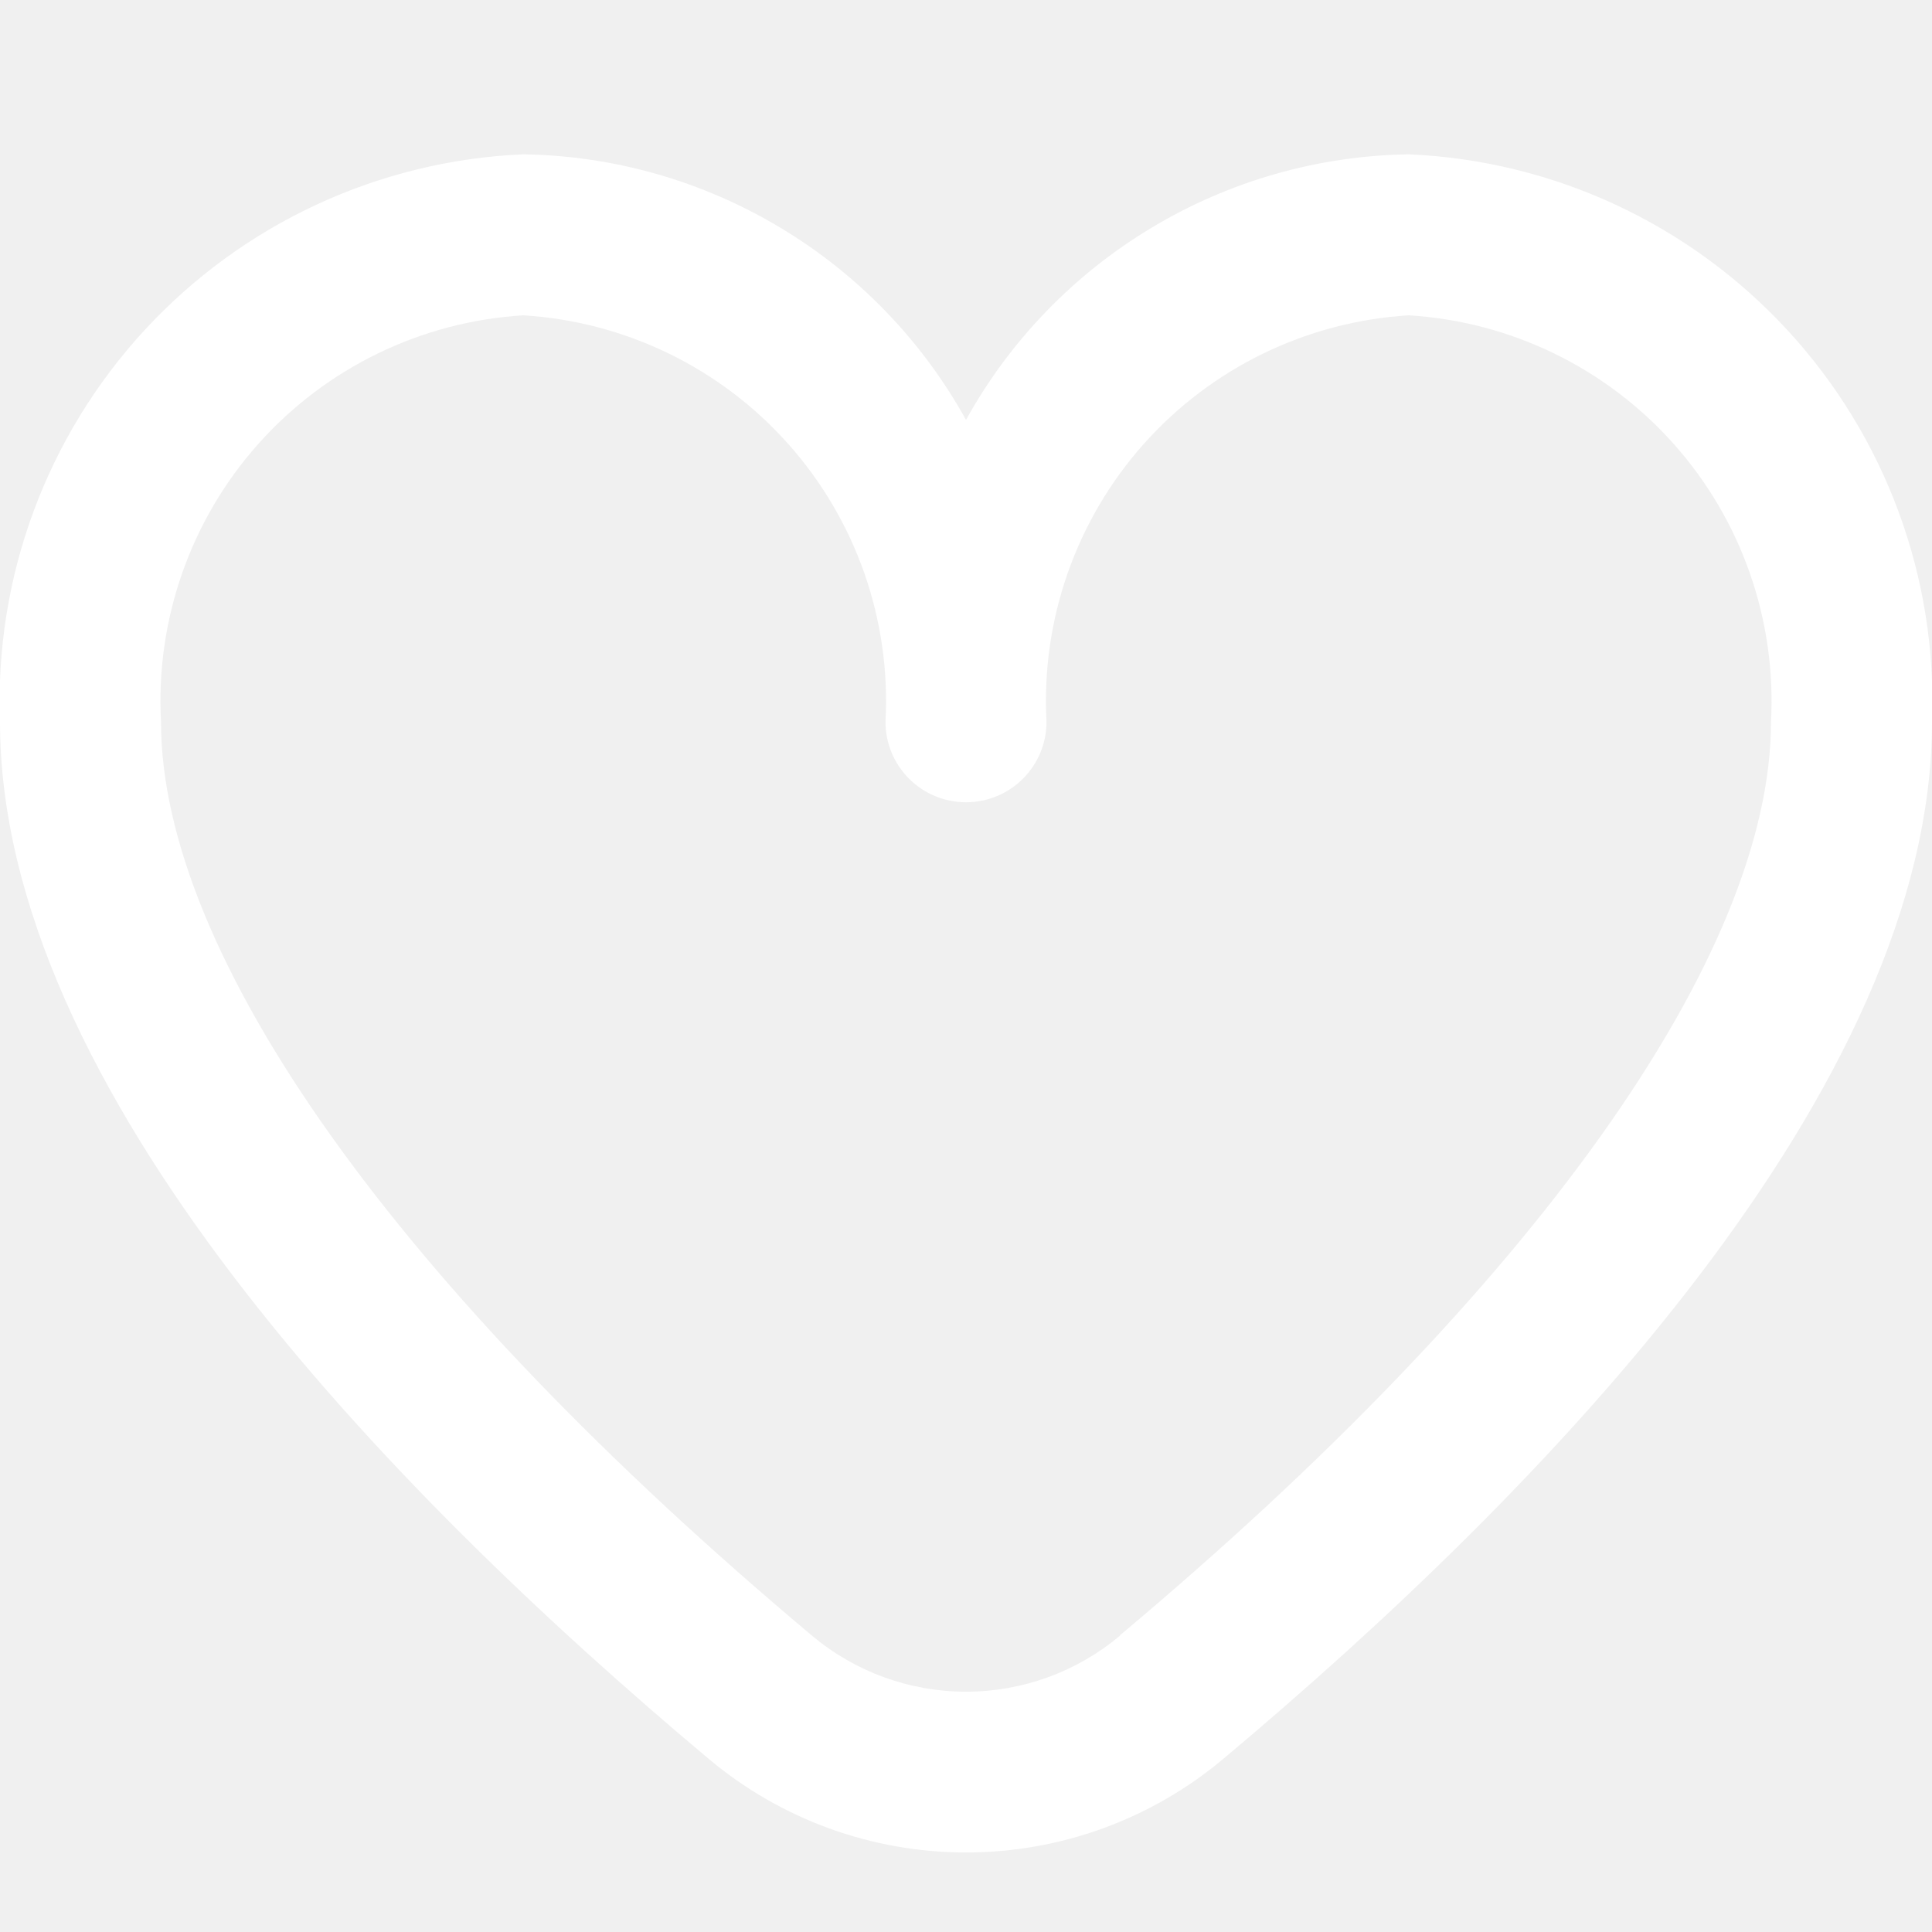
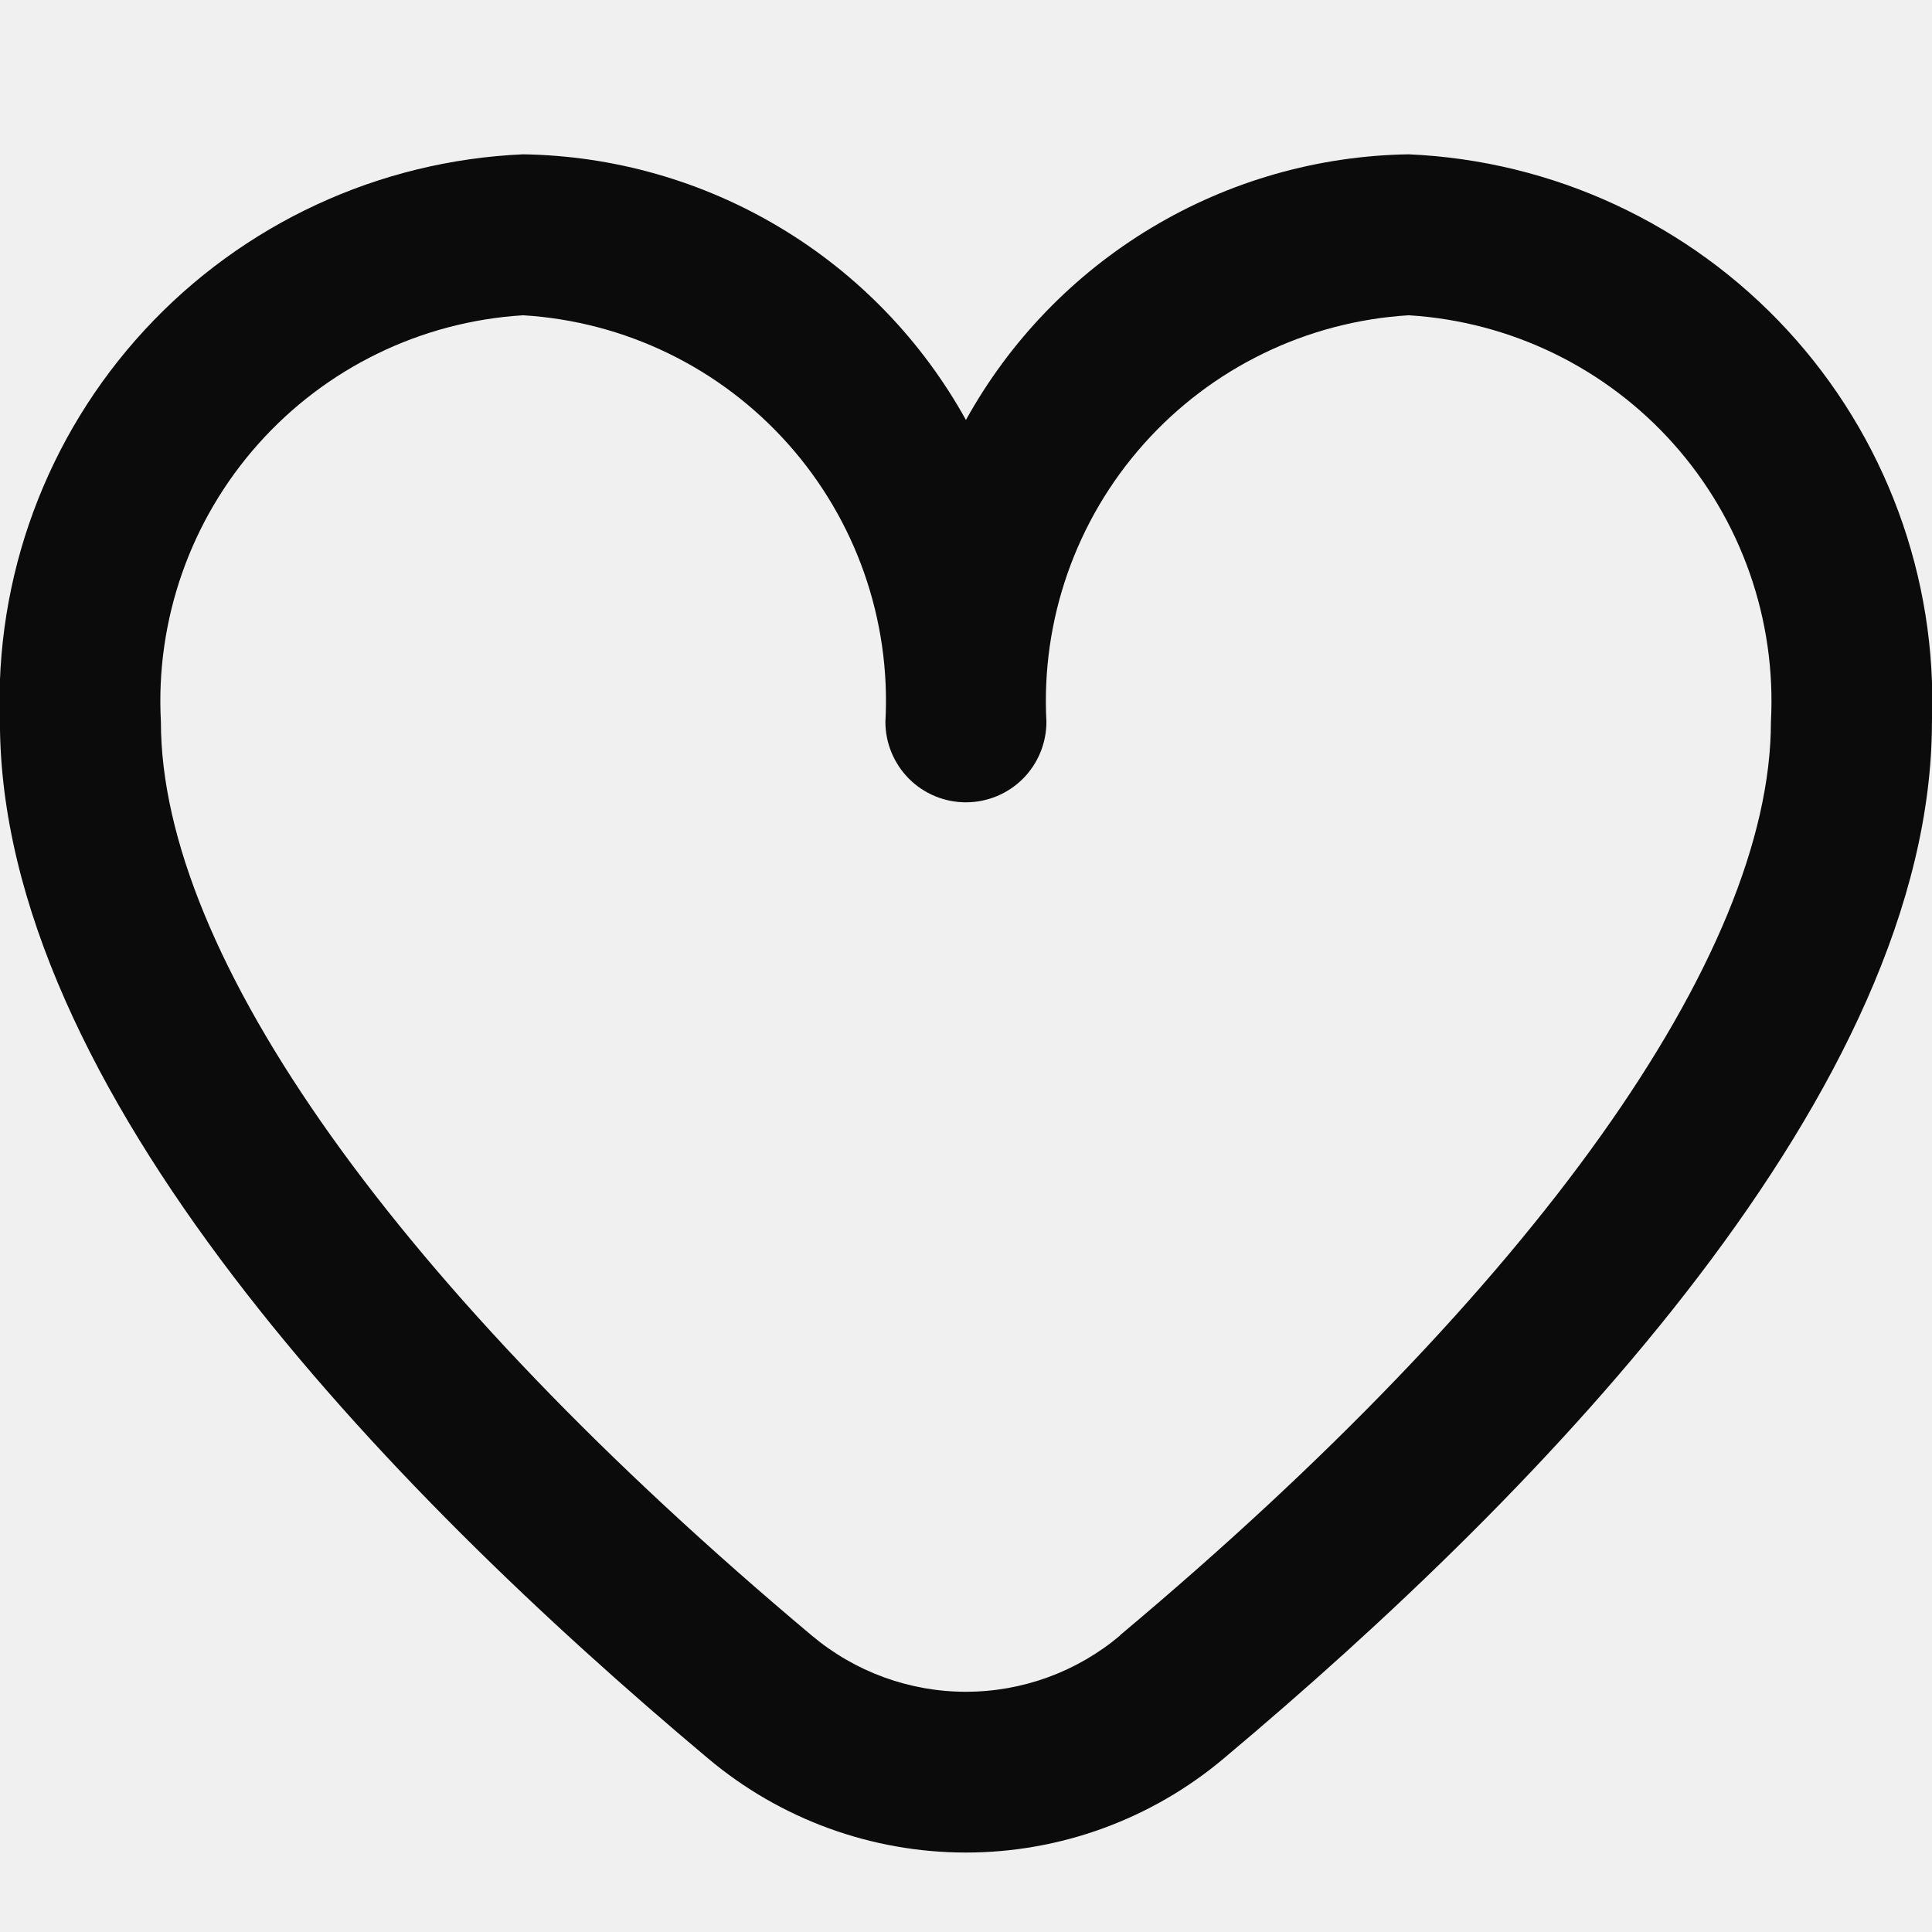
- <svg xmlns="http://www.w3.org/2000/svg" width="24" height="24" viewBox="0 0 24 24" fill="none">
-   <g clip-path="url(#clip0_1295_508)">
-     <path d="M17.5 1.917C16.374 1.934 15.272 2.248 14.307 2.828C13.341 3.407 12.545 4.231 12 5.216C11.455 4.231 10.659 3.407 9.693 2.828C8.727 2.248 7.626 1.934 6.5 1.917C4.705 1.994 3.014 2.78 1.796 4.101C0.578 5.422 -0.068 7.171 -4.17093e-05 8.966C-4.17093e-05 13.514 4.786 18.48 8.8 21.846C9.696 22.6 10.829 23.012 12 23.012C13.171 23.012 14.304 22.6 15.2 21.846C19.214 18.48 24 13.514 24 8.966C24.068 7.171 23.422 5.422 22.204 4.101C20.986 2.78 19.295 1.994 17.5 1.917ZM13.915 20.317C13.379 20.768 12.701 21.015 12 21.015C11.299 21.015 10.621 20.768 10.085 20.317C4.947 16.006 2 11.87 2 8.966C1.932 7.701 2.366 6.46 3.209 5.514C4.052 4.568 5.235 3.994 6.5 3.917C7.765 3.994 8.948 4.568 9.791 5.514C10.634 6.46 11.068 7.701 11 8.966C11 9.232 11.105 9.486 11.293 9.674C11.48 9.861 11.735 9.966 12 9.966C12.265 9.966 12.52 9.861 12.707 9.674C12.895 9.486 13 9.232 13 8.966C12.932 7.701 13.366 6.46 14.209 5.514C15.052 4.568 16.235 3.994 17.5 3.917C18.765 3.994 19.948 4.568 20.791 5.514C21.634 6.46 22.068 7.701 22 8.966C22 11.87 19.053 16.006 13.915 20.312V20.317Z" fill="#fff" />
+ <svg xmlns="http://www.w3.org/2000/svg" width="32" height="32" viewBox="0 0 32 32" fill="none">
+   <g clip-path="url(#clip0_4061_3718)">
+     <path d="M23.332 2.556C21.831 2.579 20.362 2.998 19.074 3.771C17.787 4.543 16.726 5.642 15.999 6.956C15.271 5.642 14.211 4.543 12.923 3.771C11.635 2.998 10.167 2.579 8.665 2.556C6.272 2.66 4.017 3.707 2.393 5.468C0.769 7.229 -0.092 9.562 -0.001 11.956C-0.001 18.018 6.38 24.64 11.732 29.129C12.927 30.133 14.438 30.684 15.999 30.684C17.559 30.684 19.07 30.133 20.265 29.129C25.617 24.64 31.999 18.018 31.999 11.956C32.089 9.562 31.228 7.229 29.604 5.468C27.98 3.707 25.725 2.66 23.332 2.556ZM18.552 27.089C17.837 27.691 16.933 28.021 15.999 28.021C15.064 28.021 14.16 27.691 13.445 27.089C6.595 21.341 2.665 15.826 2.665 11.956C2.574 10.269 3.154 8.614 4.278 7.353C5.402 6.091 6.979 5.325 8.665 5.222C10.352 5.325 11.929 6.091 13.053 7.353C14.177 8.614 14.757 10.269 14.665 11.956C14.665 12.309 14.806 12.648 15.056 12.899C15.306 13.149 15.645 13.289 15.999 13.289C16.352 13.289 16.691 13.149 16.942 12.899C17.192 12.648 17.332 12.309 17.332 11.956C17.241 10.269 17.82 8.614 18.945 7.353C20.069 6.091 21.646 5.325 23.332 5.222C25.018 5.325 26.596 6.091 27.72 7.353C28.843 8.614 29.423 10.269 29.332 11.956C29.332 15.826 25.403 21.341 18.552 27.084V27.089Z" fill="#0B0B0C" />
  </g>
  <defs>
-     <clipPath id="clip0_1295_508">
-       <rect width="24" height="24" fill="white" />
+     <clipPath id="clip0_4061_3718">
+       <rect width="32" height="32" fill="white" />
    </clipPath>
  </defs>
</svg>
